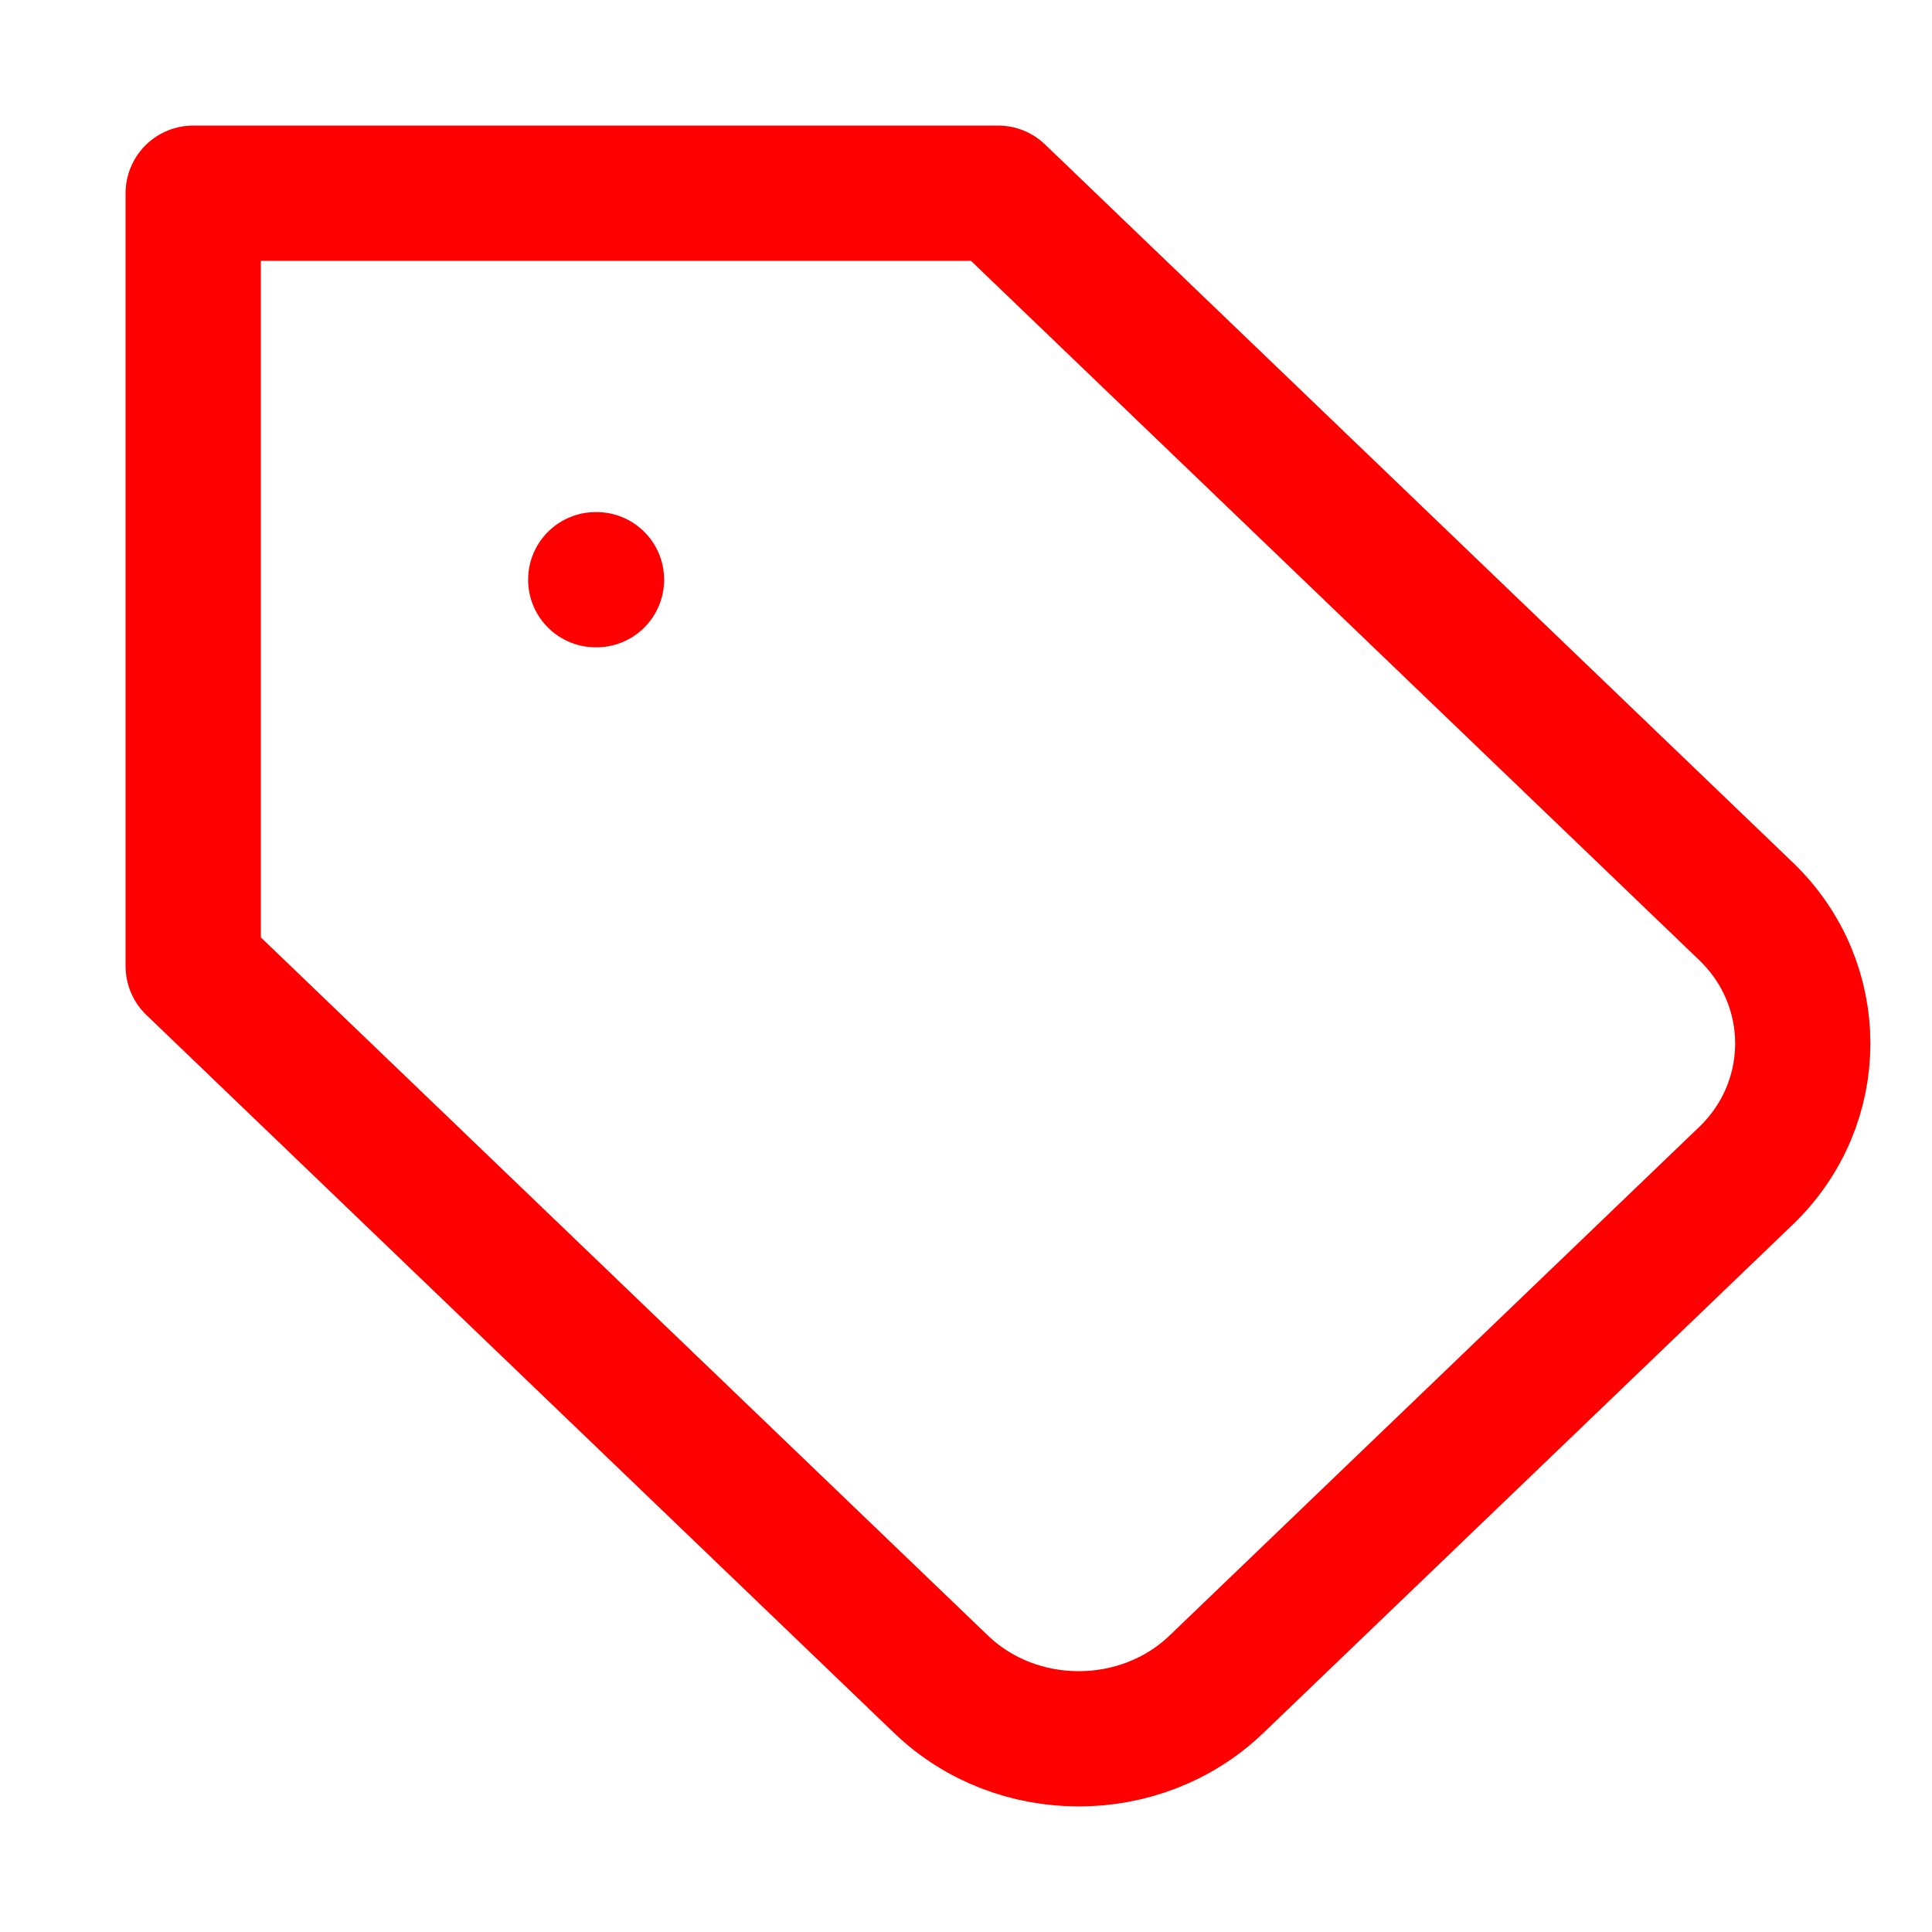
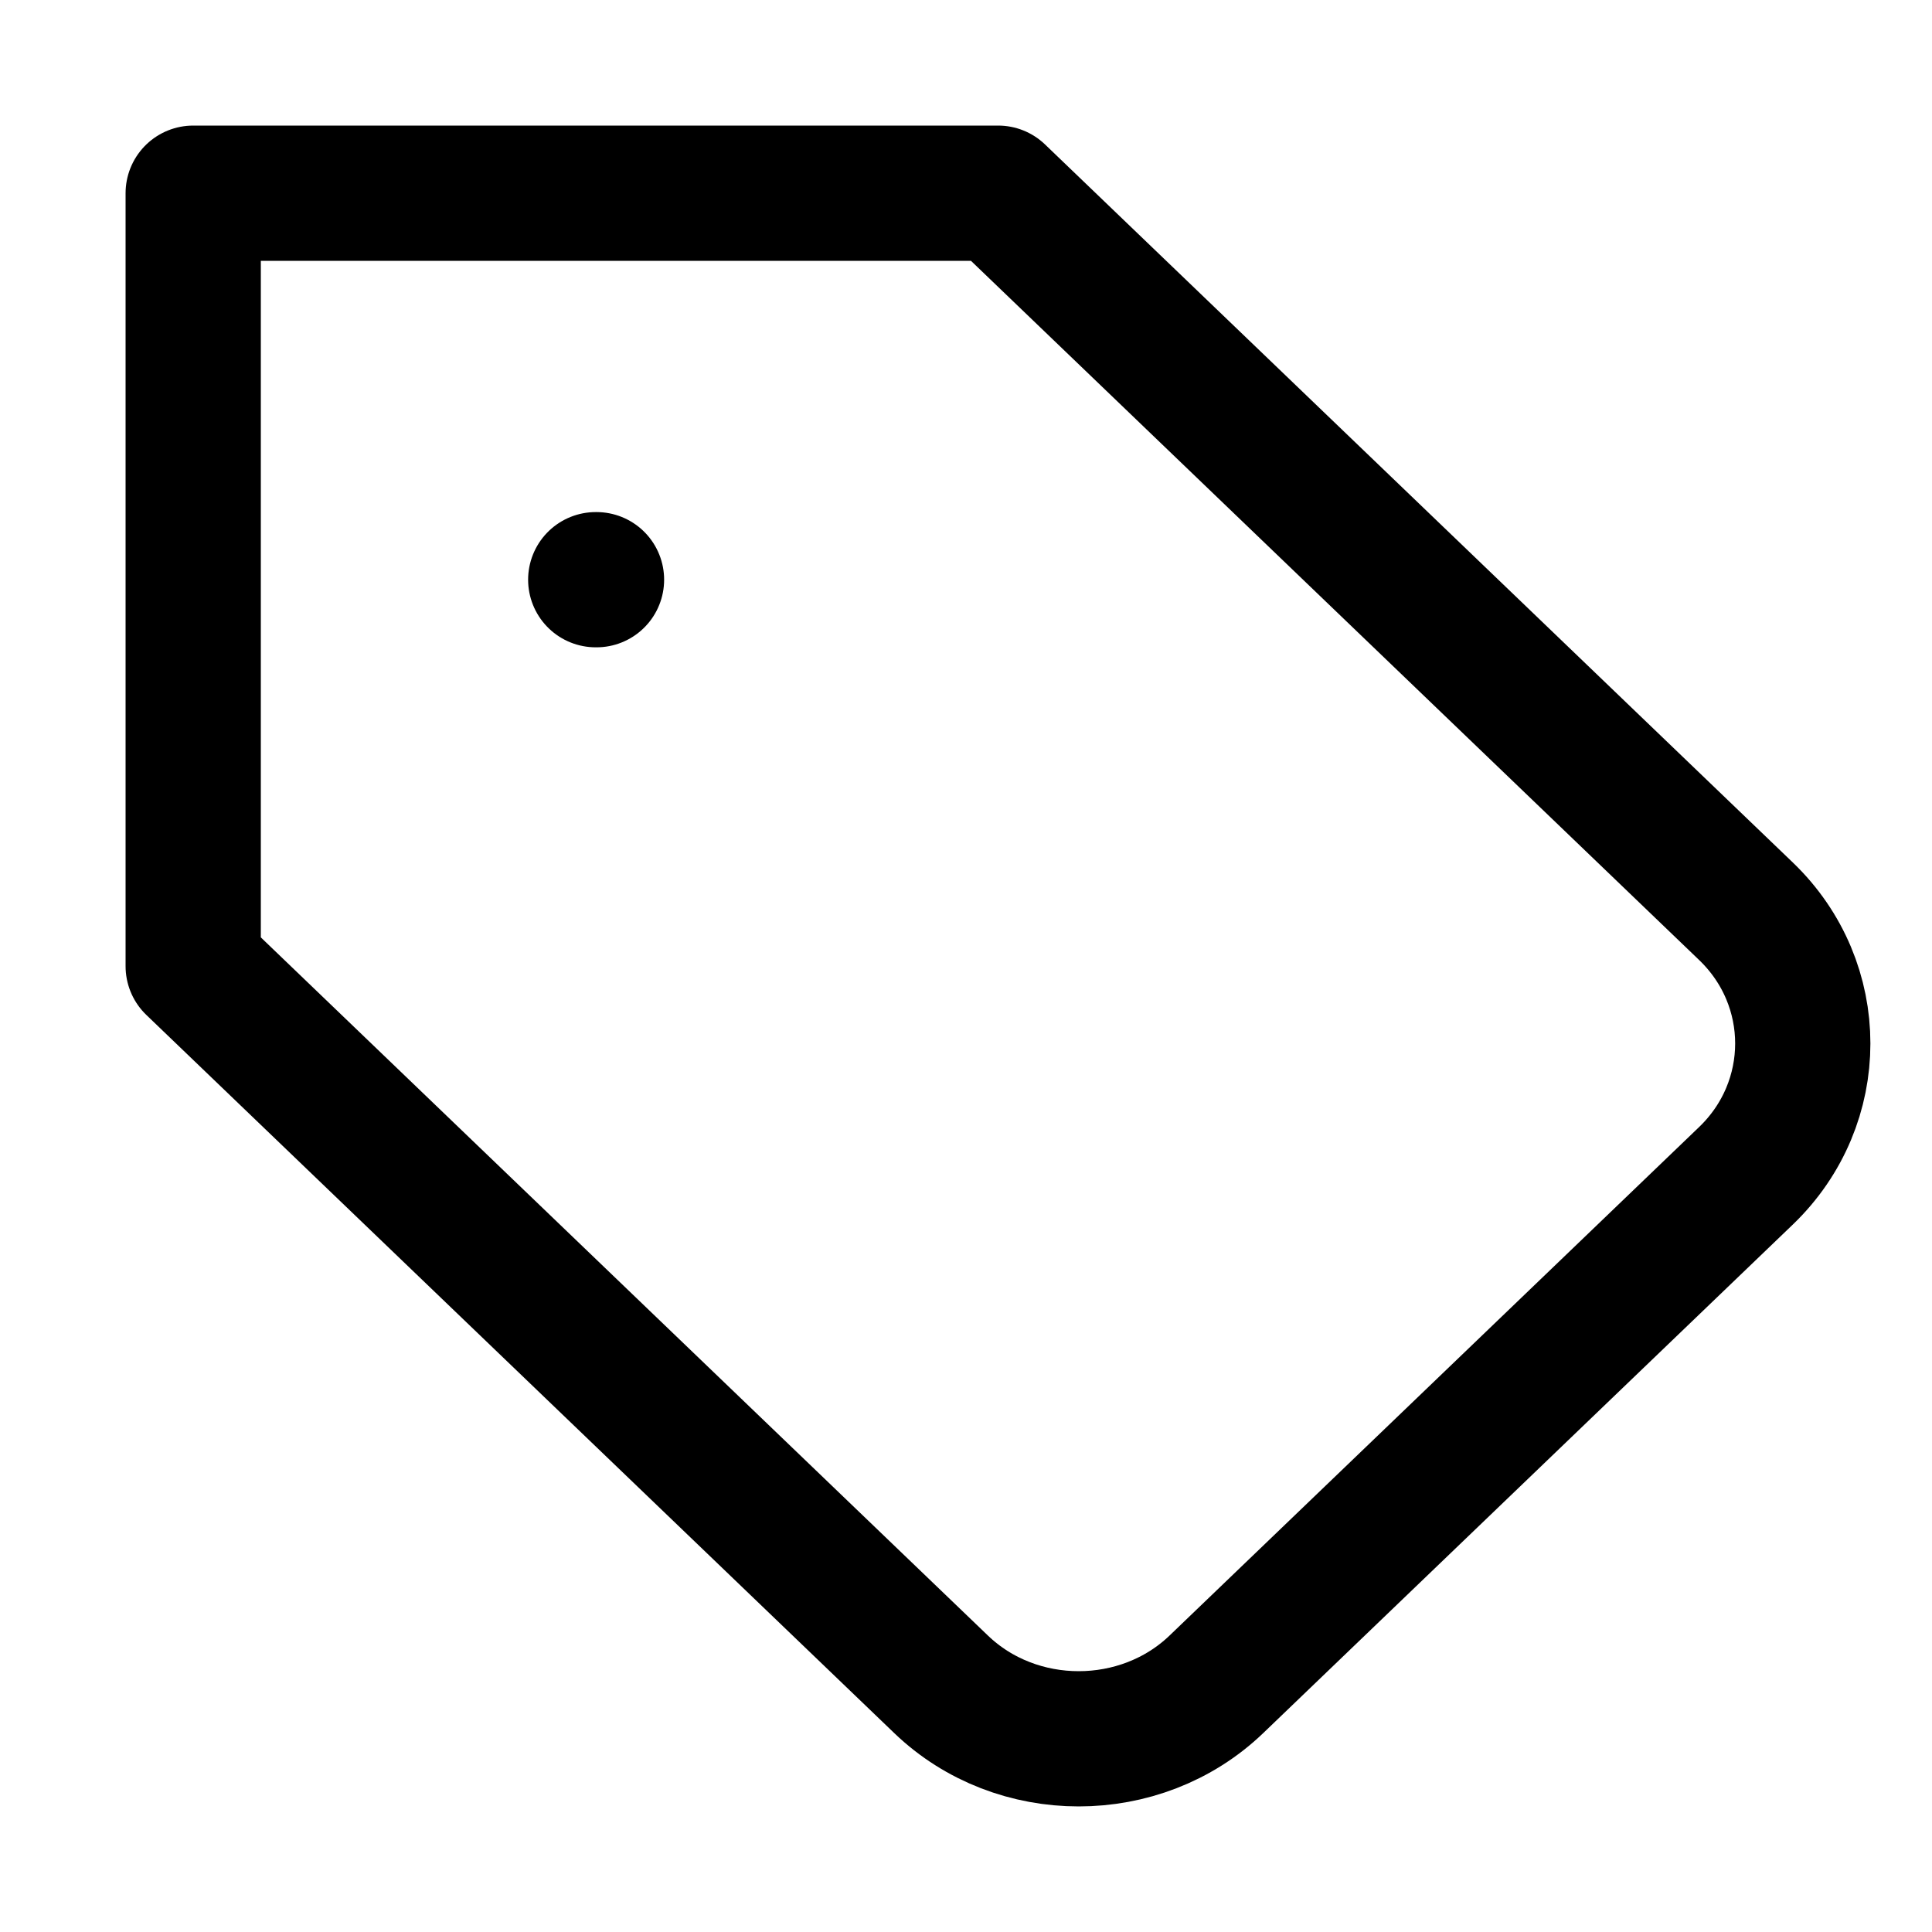
- <svg xmlns="http://www.w3.org/2000/svg" width="20" height="20" viewBox="0 0 20 20" fill="none" stroke="red">
+ <svg xmlns="http://www.w3.org/2000/svg" width="20" height="20" viewBox="0 0 20 20" fill="none" stroke="black">
  <path d="M6.167 6.001H6.175M10.333 2H2V10.002L9.742 17.436C10.525 18.188 11.808 18.188 12.592 17.436L18.075 12.171C18.858 11.418 18.858 10.186 18.075 9.434L10.333 2Z" stroke-width="1.4" stroke-linecap="round" stroke-linejoin="round" />
</svg>
